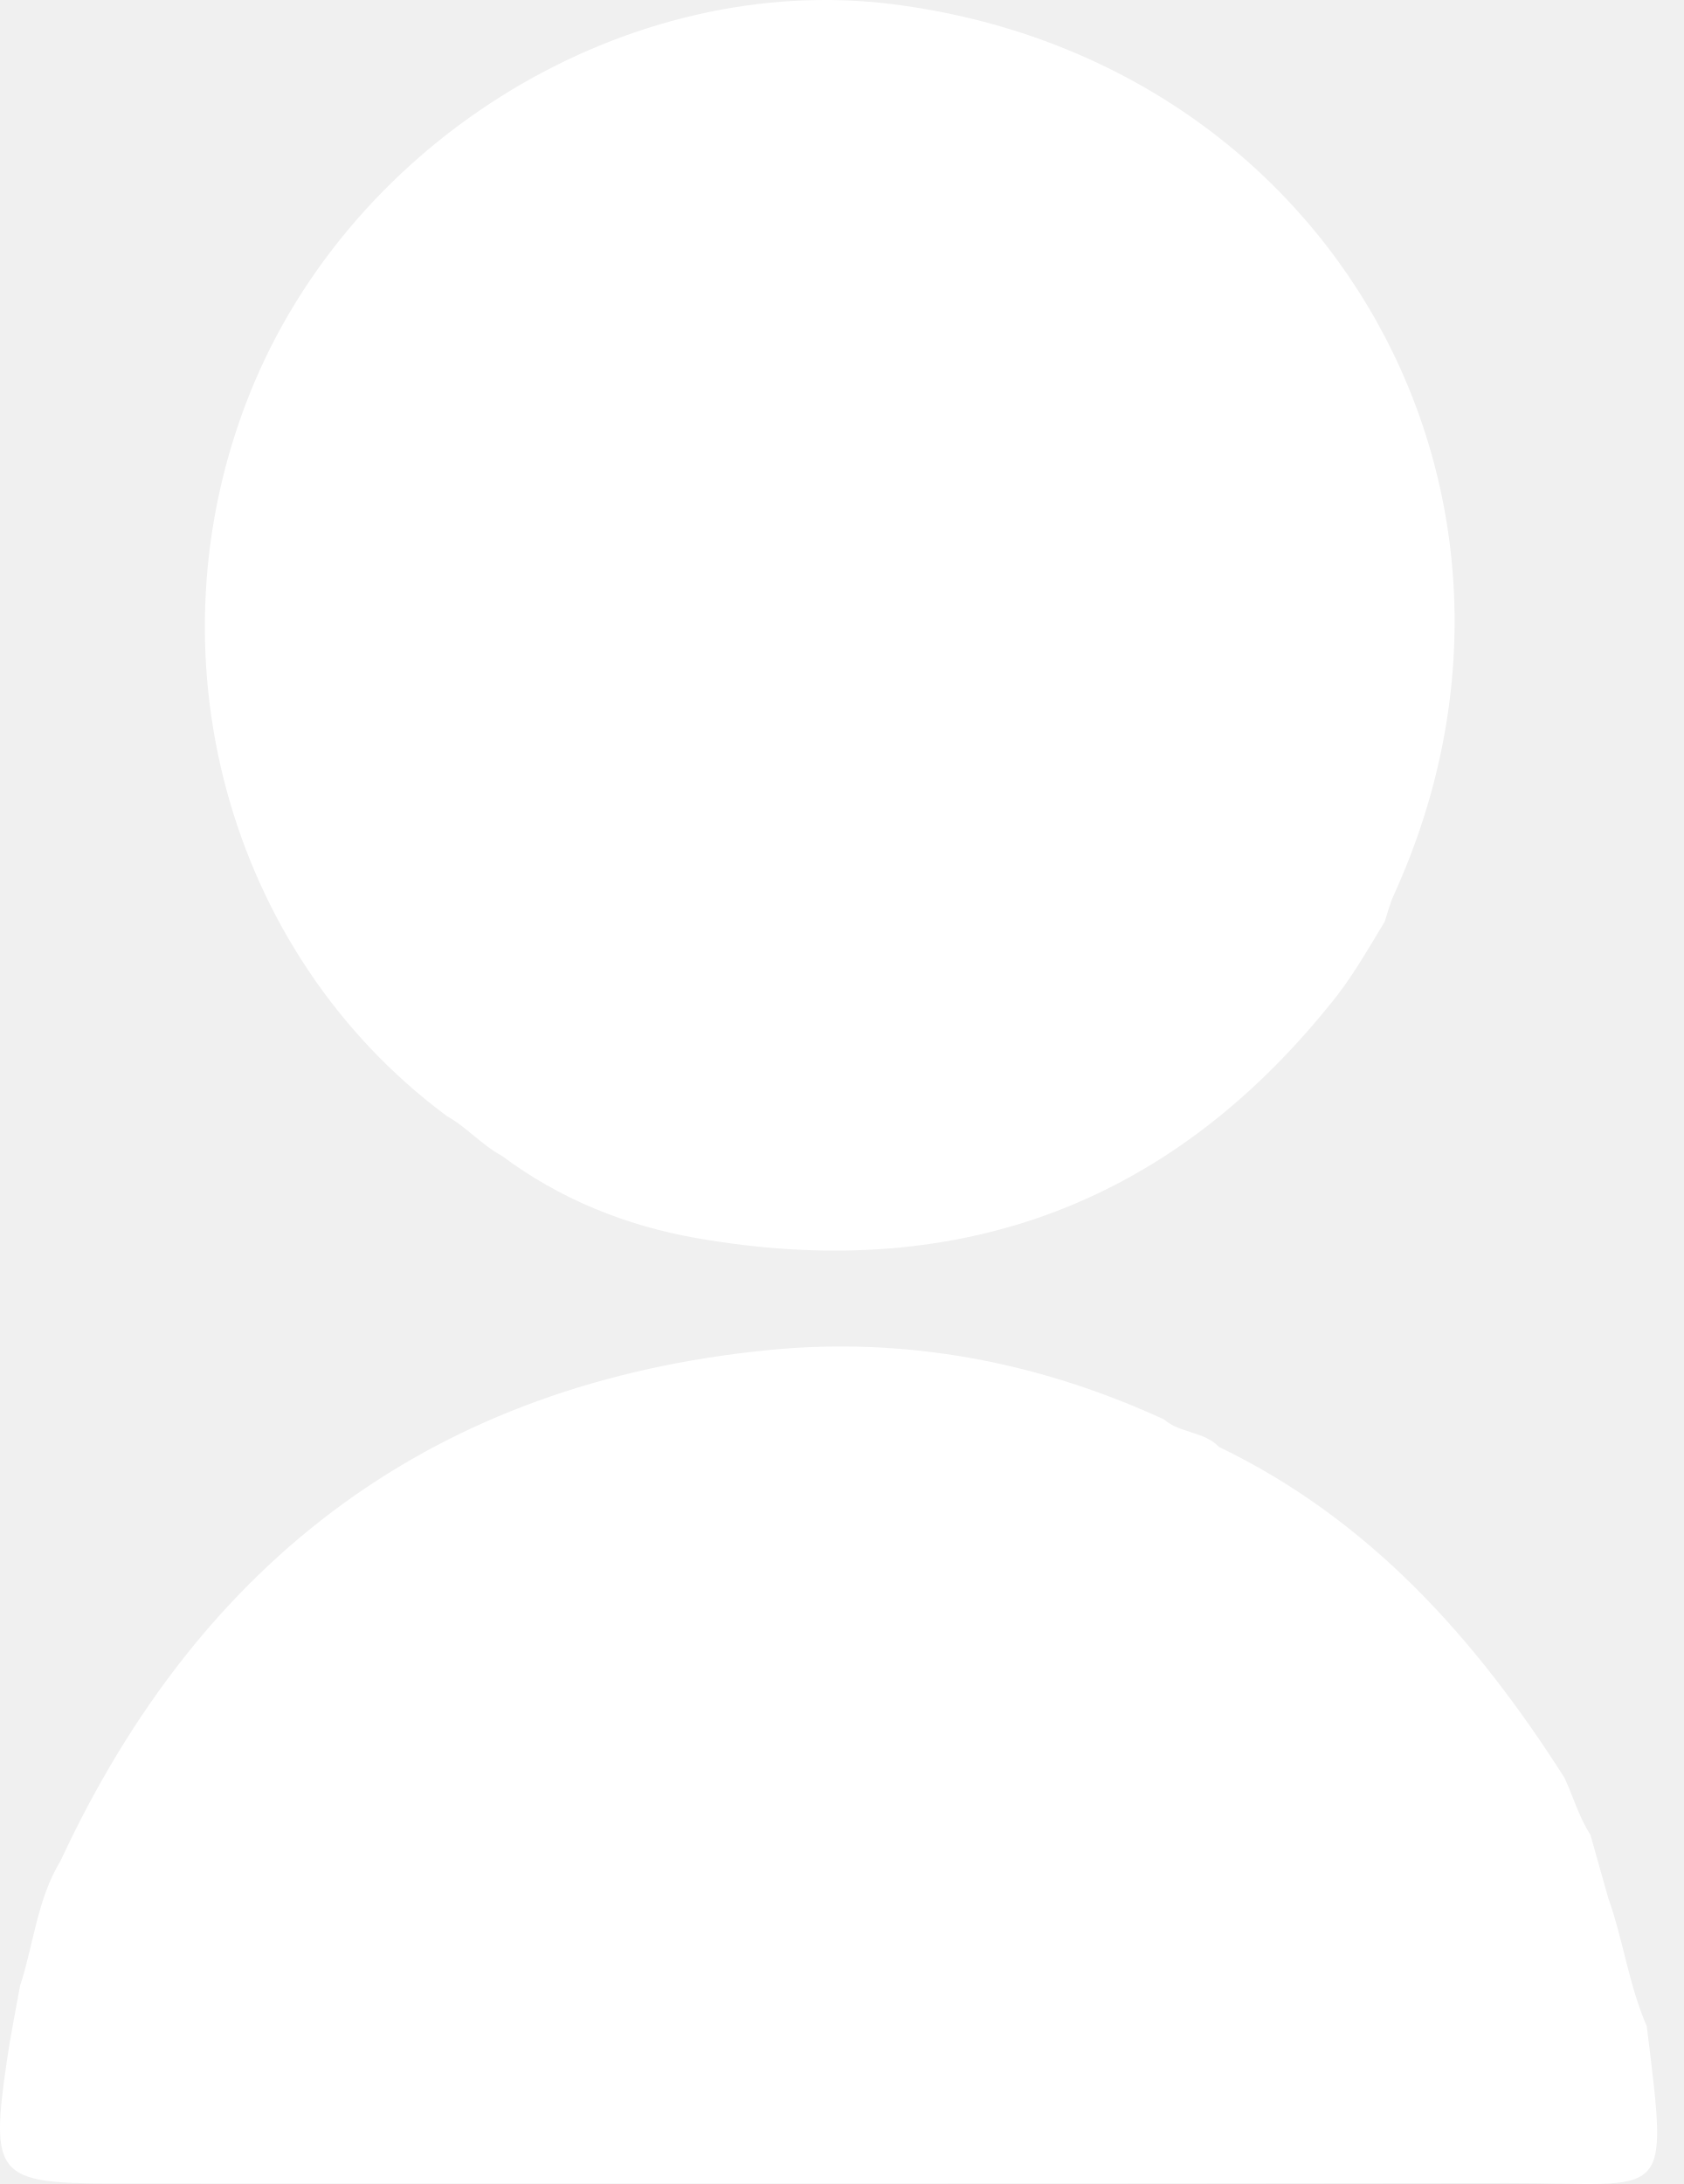
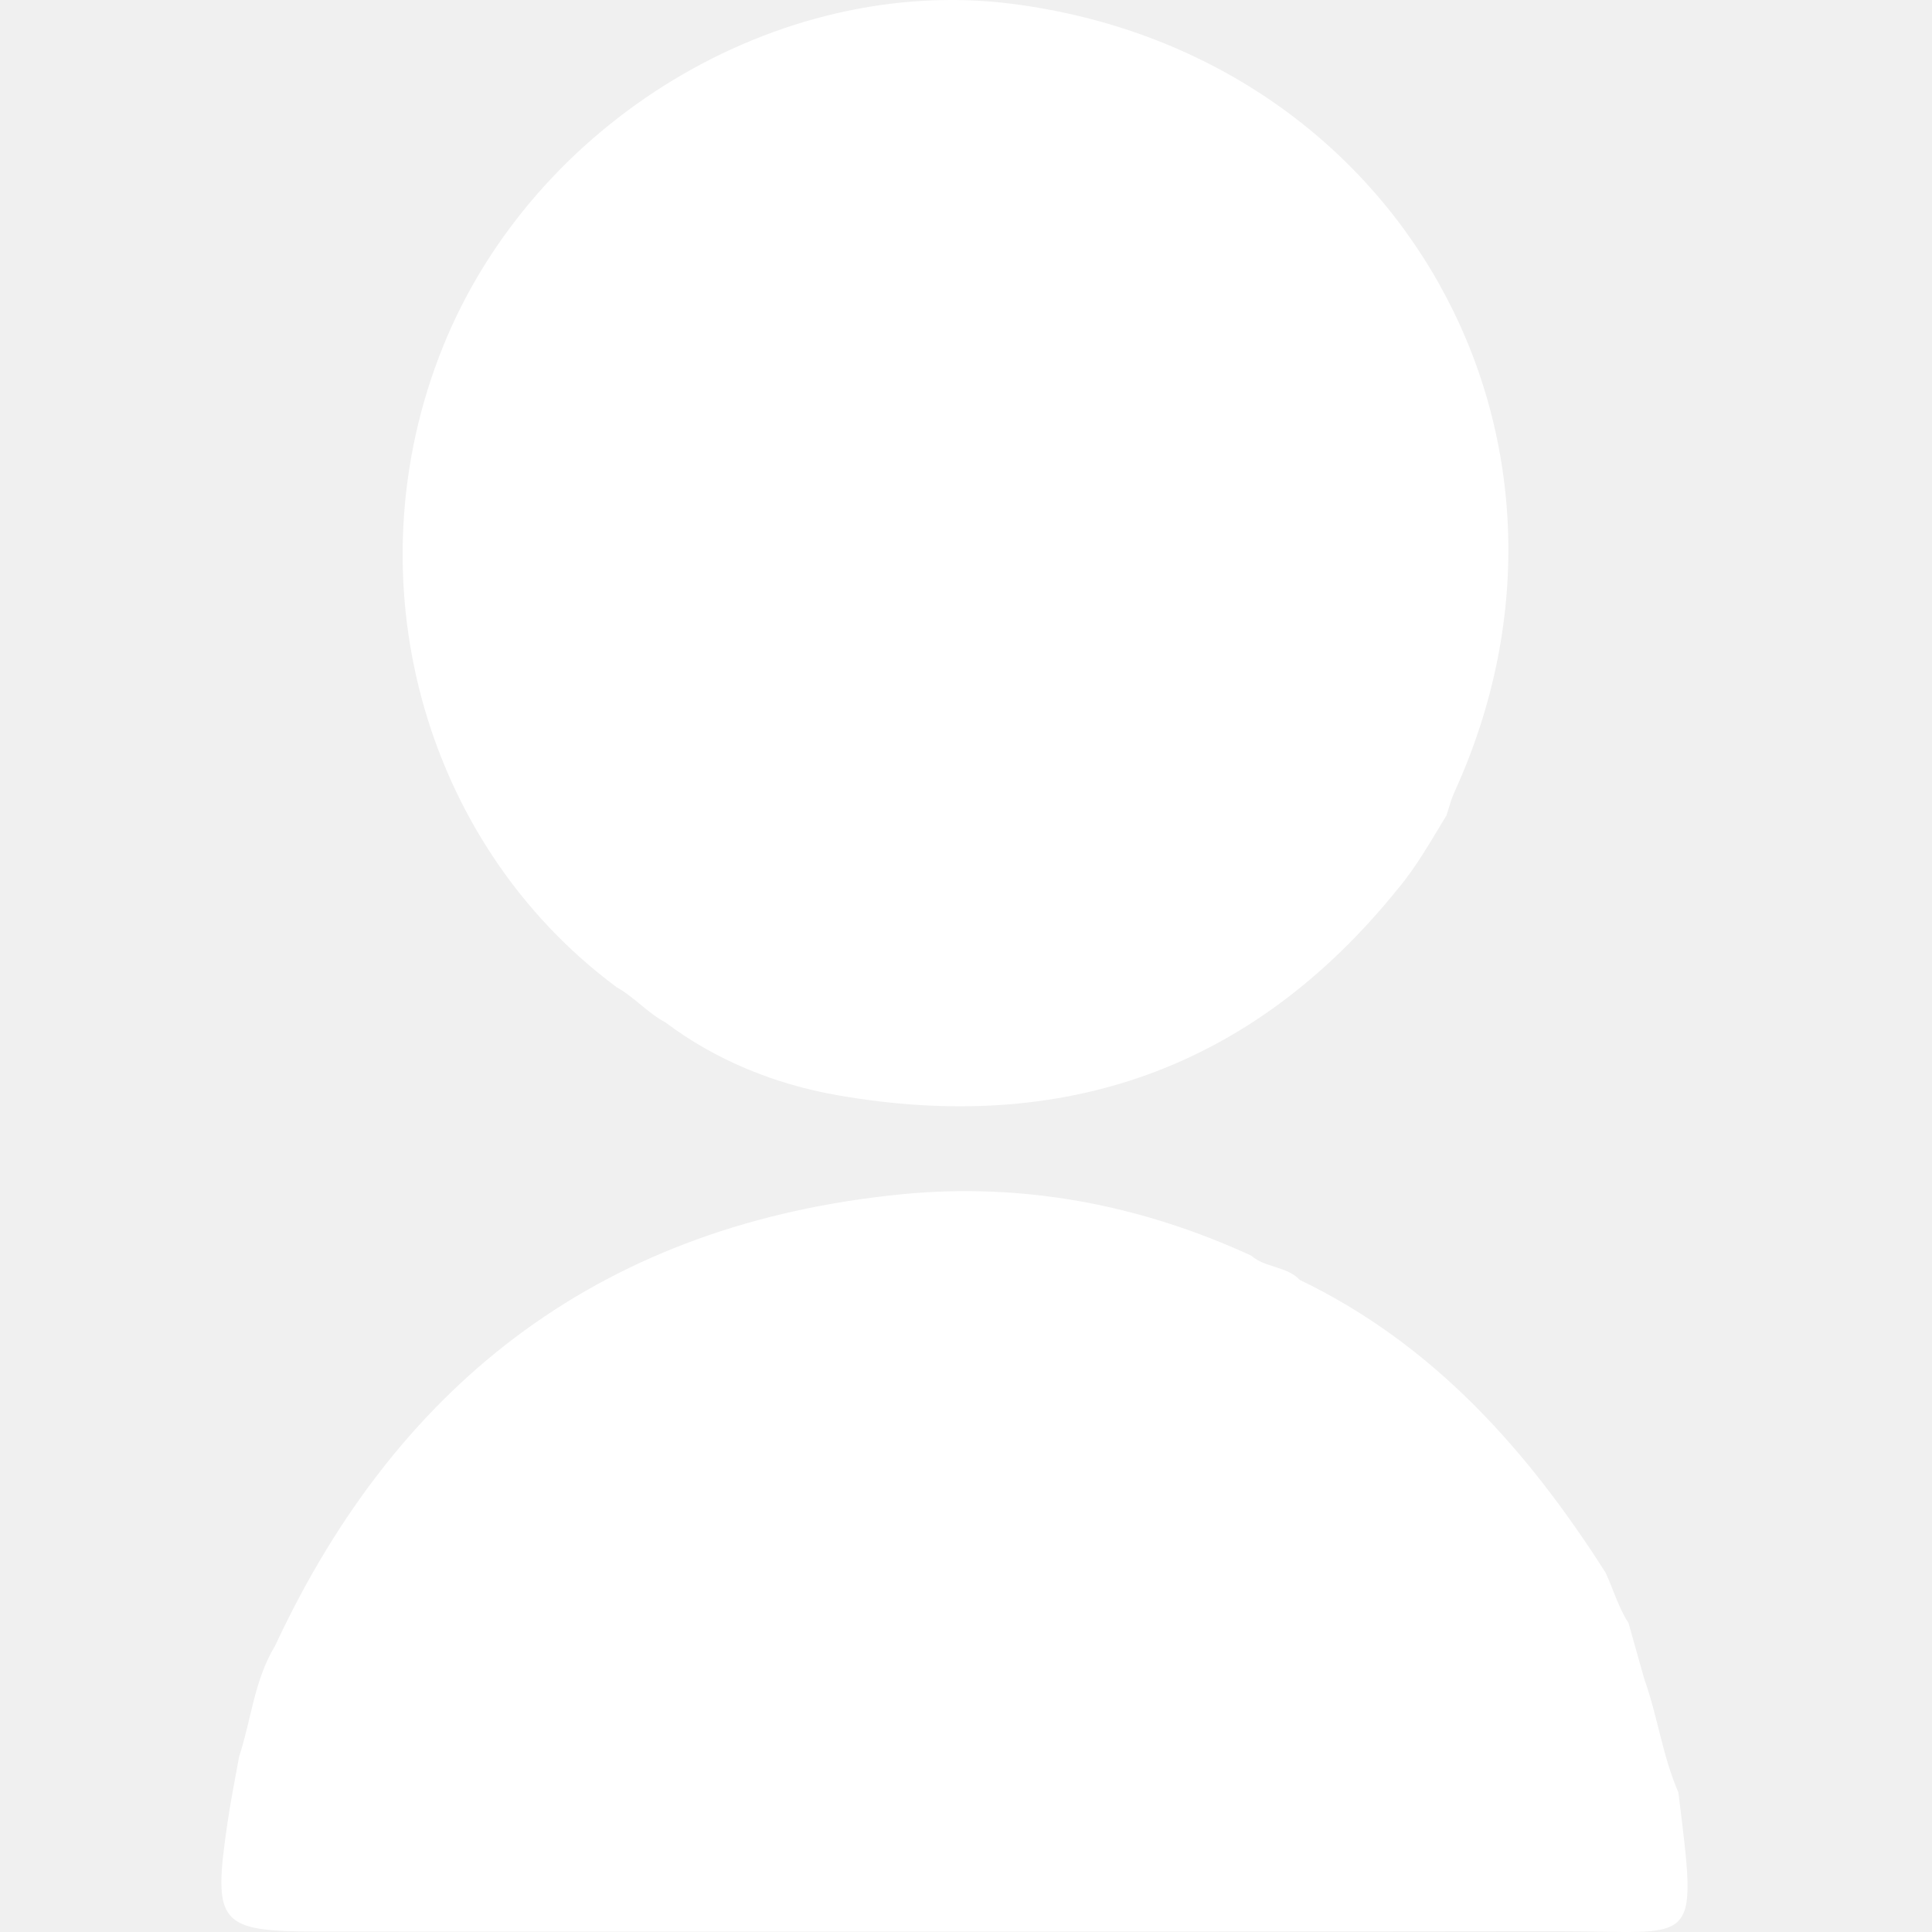
- <svg xmlns="http://www.w3.org/2000/svg" width="37" height="48" viewBox="0 0 37 48" fill="none">
+ <svg xmlns="http://www.w3.org/2000/svg" width="48" height="48" viewBox="0 0 37 48" fill="none">
  <path d="M9.808 24.518C4.984 20.93 3.199 14.349 5.5 8.627C7.753 3.023 13.827 -0.643 19.634 0.094C29.272 1.317 34.648 10.895 30.632 19.686C30.55 19.868 30.501 20.068 30.437 20.259C30.058 20.881 29.7 21.522 29.229 22.084C25.608 26.573 20.906 28.194 15.293 27.208C13.763 26.937 12.303 26.355 11.031 25.401C10.582 25.162 10.251 24.761 9.802 24.518H9.808Z" fill="white" />
  <path d="M36.199 44.531C36.687 48.502 36.684 47.974 33.151 47.98C22.912 47.995 12.673 47.989 2.434 47.989C-0.07 47.989 -0.219 47.813 0.152 45.287C0.231 44.738 0.343 44.194 0.44 43.648C0.741 42.731 0.817 41.739 1.333 40.892C4.432 34.235 9.577 30.386 16.923 29.669C19.925 29.378 22.833 29.93 25.587 31.196C25.936 31.503 26.464 31.454 26.795 31.8C30.116 33.4 32.45 36.029 34.389 39.07C34.584 39.486 34.708 39.936 34.96 40.324C35.091 40.789 35.221 41.253 35.352 41.714C35.683 42.637 35.804 43.627 36.199 44.531Z" fill="white" />
</svg>
